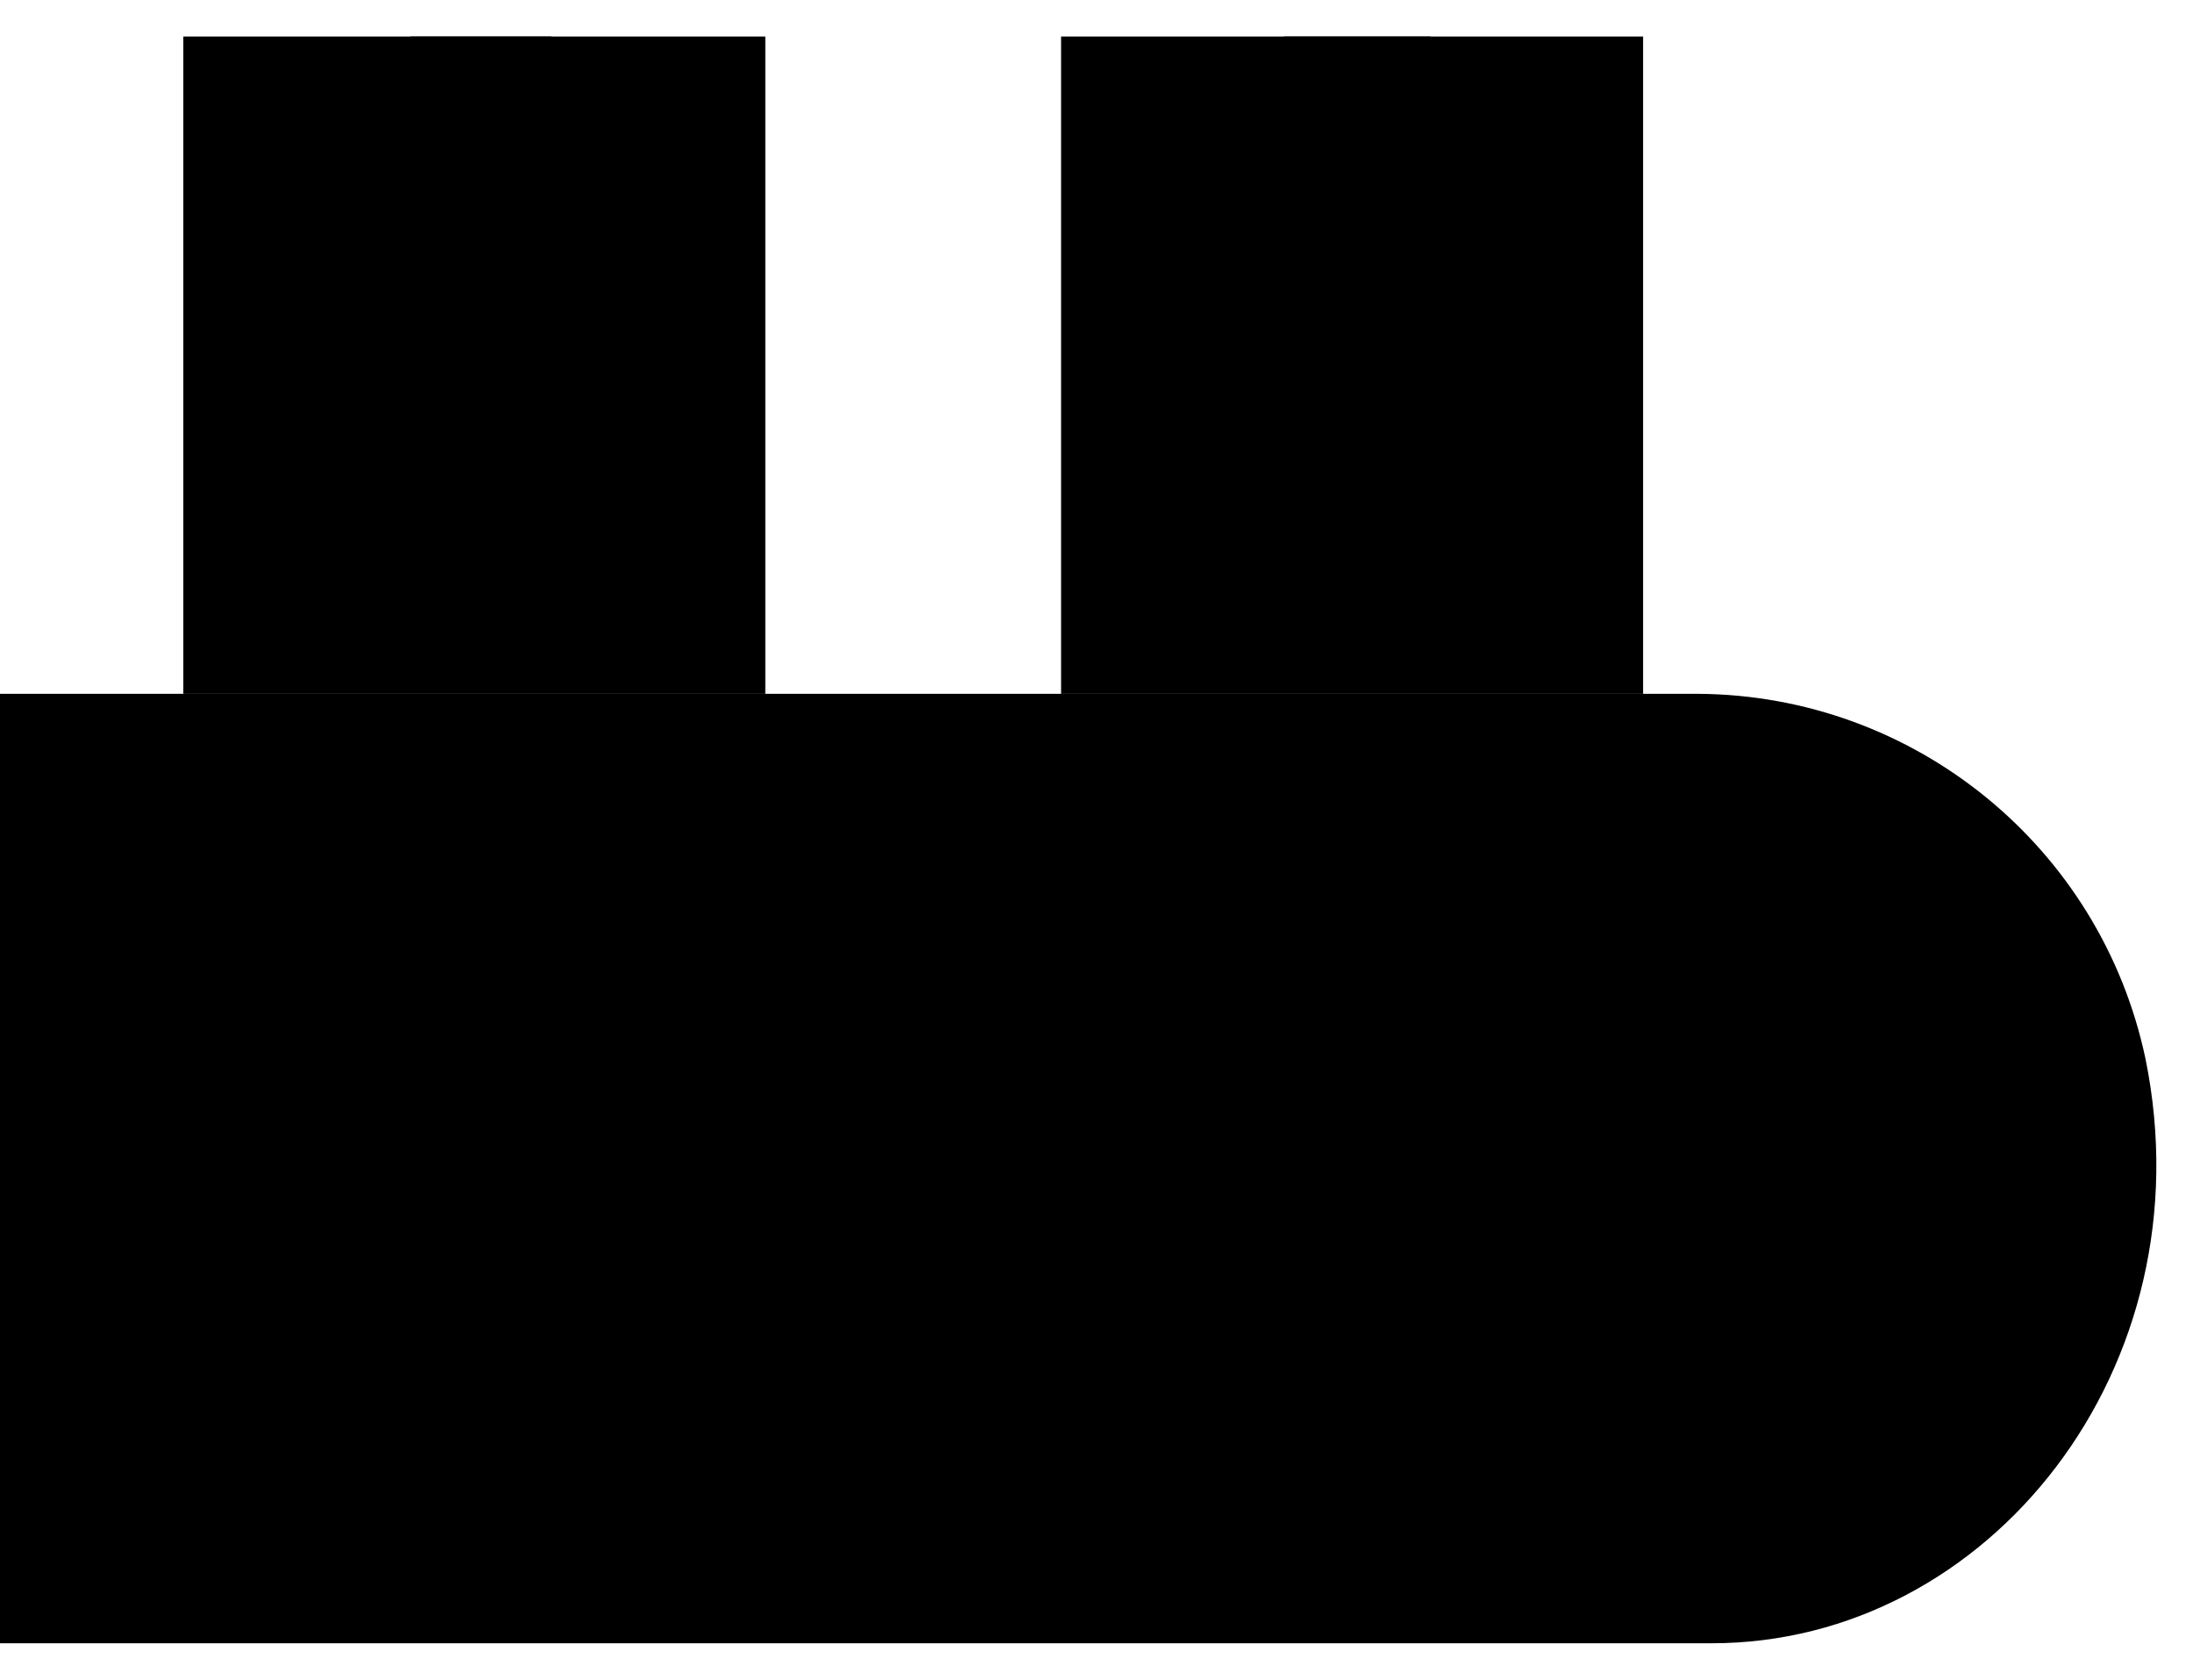
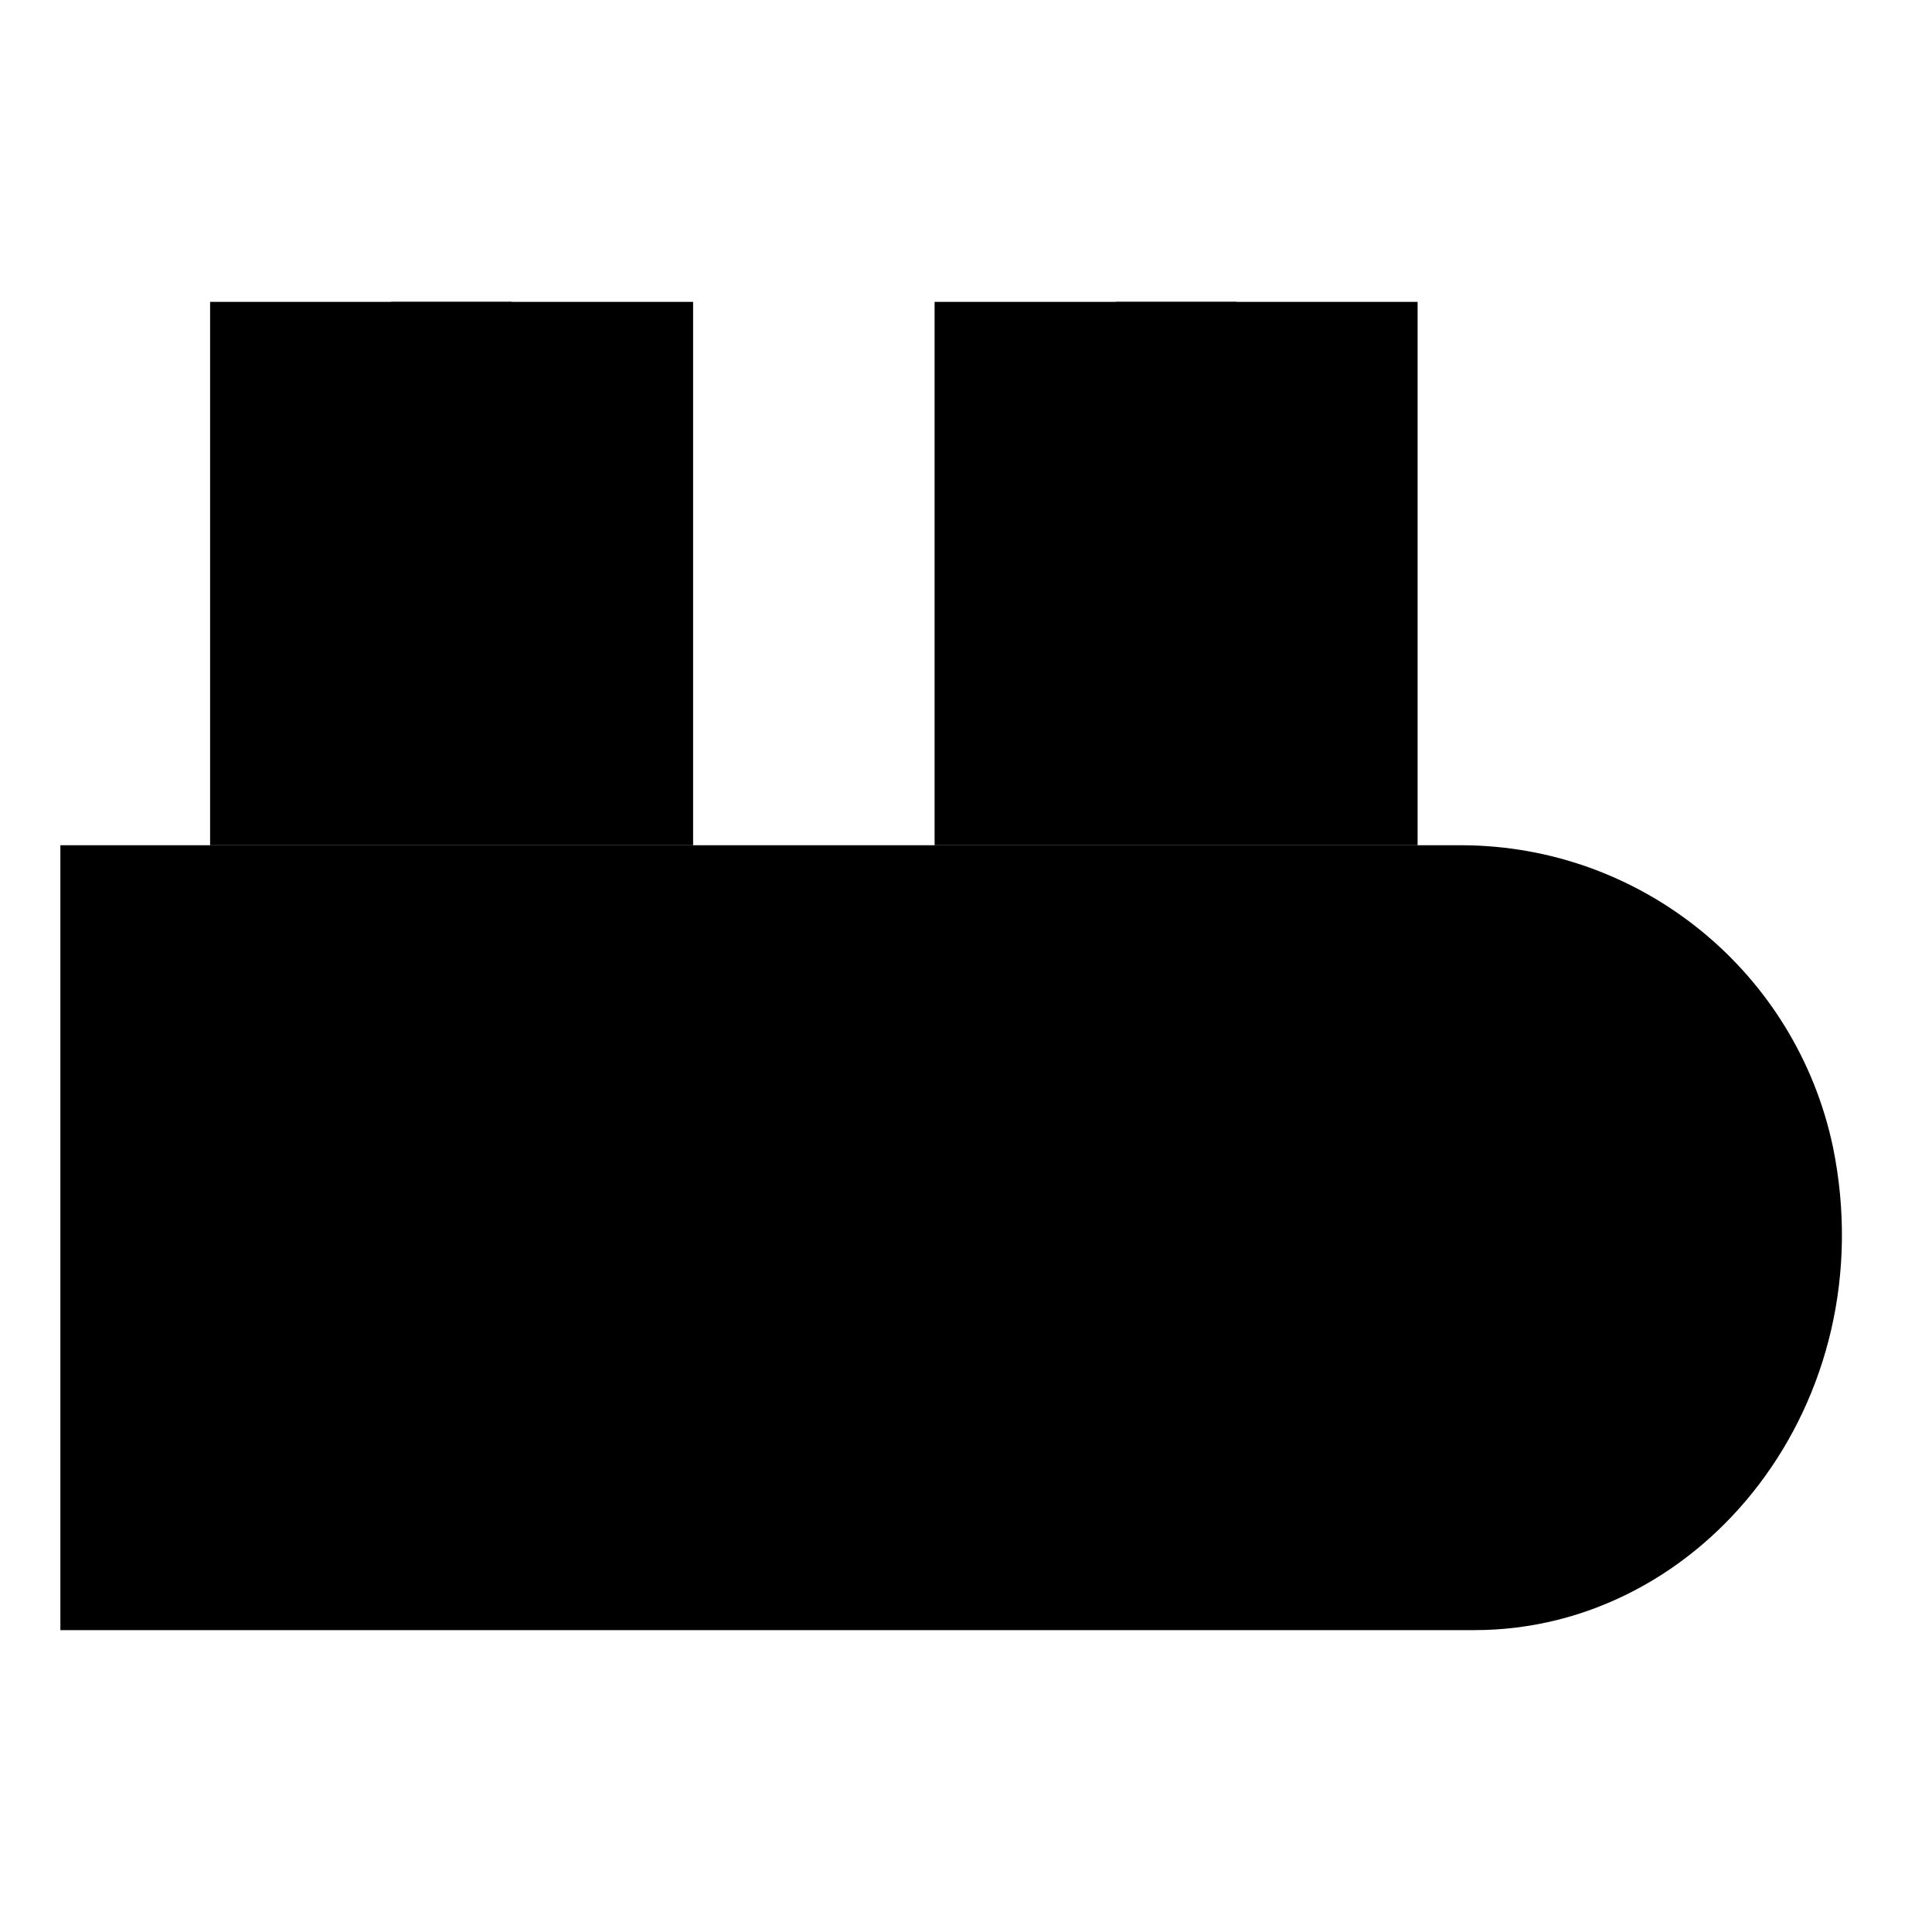
- <svg xmlns="http://www.w3.org/2000/svg" id="Layer_1" data-name="Layer 1" viewBox="0 0 30.03 23">
-   <path d="M1 13.59h23.25a6.3 6.3 0 0 1 6.13 5c.86 4.22-2.14 8-5.94 8H1" transform="translate(-1 -4.09)" stroke-linejoin="round" />
-   <ellipse cx="22.5" cy="16" rx="2.34" ry="2.5" stroke-linejoin="round" />
-   <ellipse cx="14.06" cy="16" rx="2.34" ry="2.5" stroke-linejoin="round" />
-   <ellipse cx="5.62" cy="16" rx="2.34" ry="2.5" stroke-linejoin="round" />
-   <path stroke-linejoin="round" d="M2.51.5h7.97v9H2.51z" />
-   <path stroke-linejoin="round" d="M5.62.5h1.93v3H5.62zm8.91 0h7.97v9h-7.97z" />
-   <path stroke-linejoin="round" d="M17.58.5h2.01v3h-2.01z" />
+ <svg xmlns="http://www.w3.org/2000/svg" id="Layer_1" data-name="Layer 1" viewBox="0 0 32 32">
+   <path d="M1 14h23.23a6.3 6.3 0 0 1 6.13 5c.86 4.22-2.14 8-5.94 8H1" stroke-linejoin="round" />
+   <ellipse cx="23.48" cy="20.5" rx="2.34" ry="2.5" stroke-linejoin="round" />
+   <ellipse cx="15.04" cy="20.5" rx="2.34" ry="2.5" stroke-linejoin="round" />
+   <ellipse cx="6.6" cy="20.5" rx="2.34" ry="2.5" stroke-linejoin="round" />
+   <path stroke-linejoin="round" d="M3.48 5h8v9h-8z" />
+   <path stroke-linejoin="round" d="M6.48 5h2v3h-2zm9 0h8v9h-8z" />
+   <path stroke-linejoin="round" d="M18.48 5h2v3h-2z" />
</svg>
